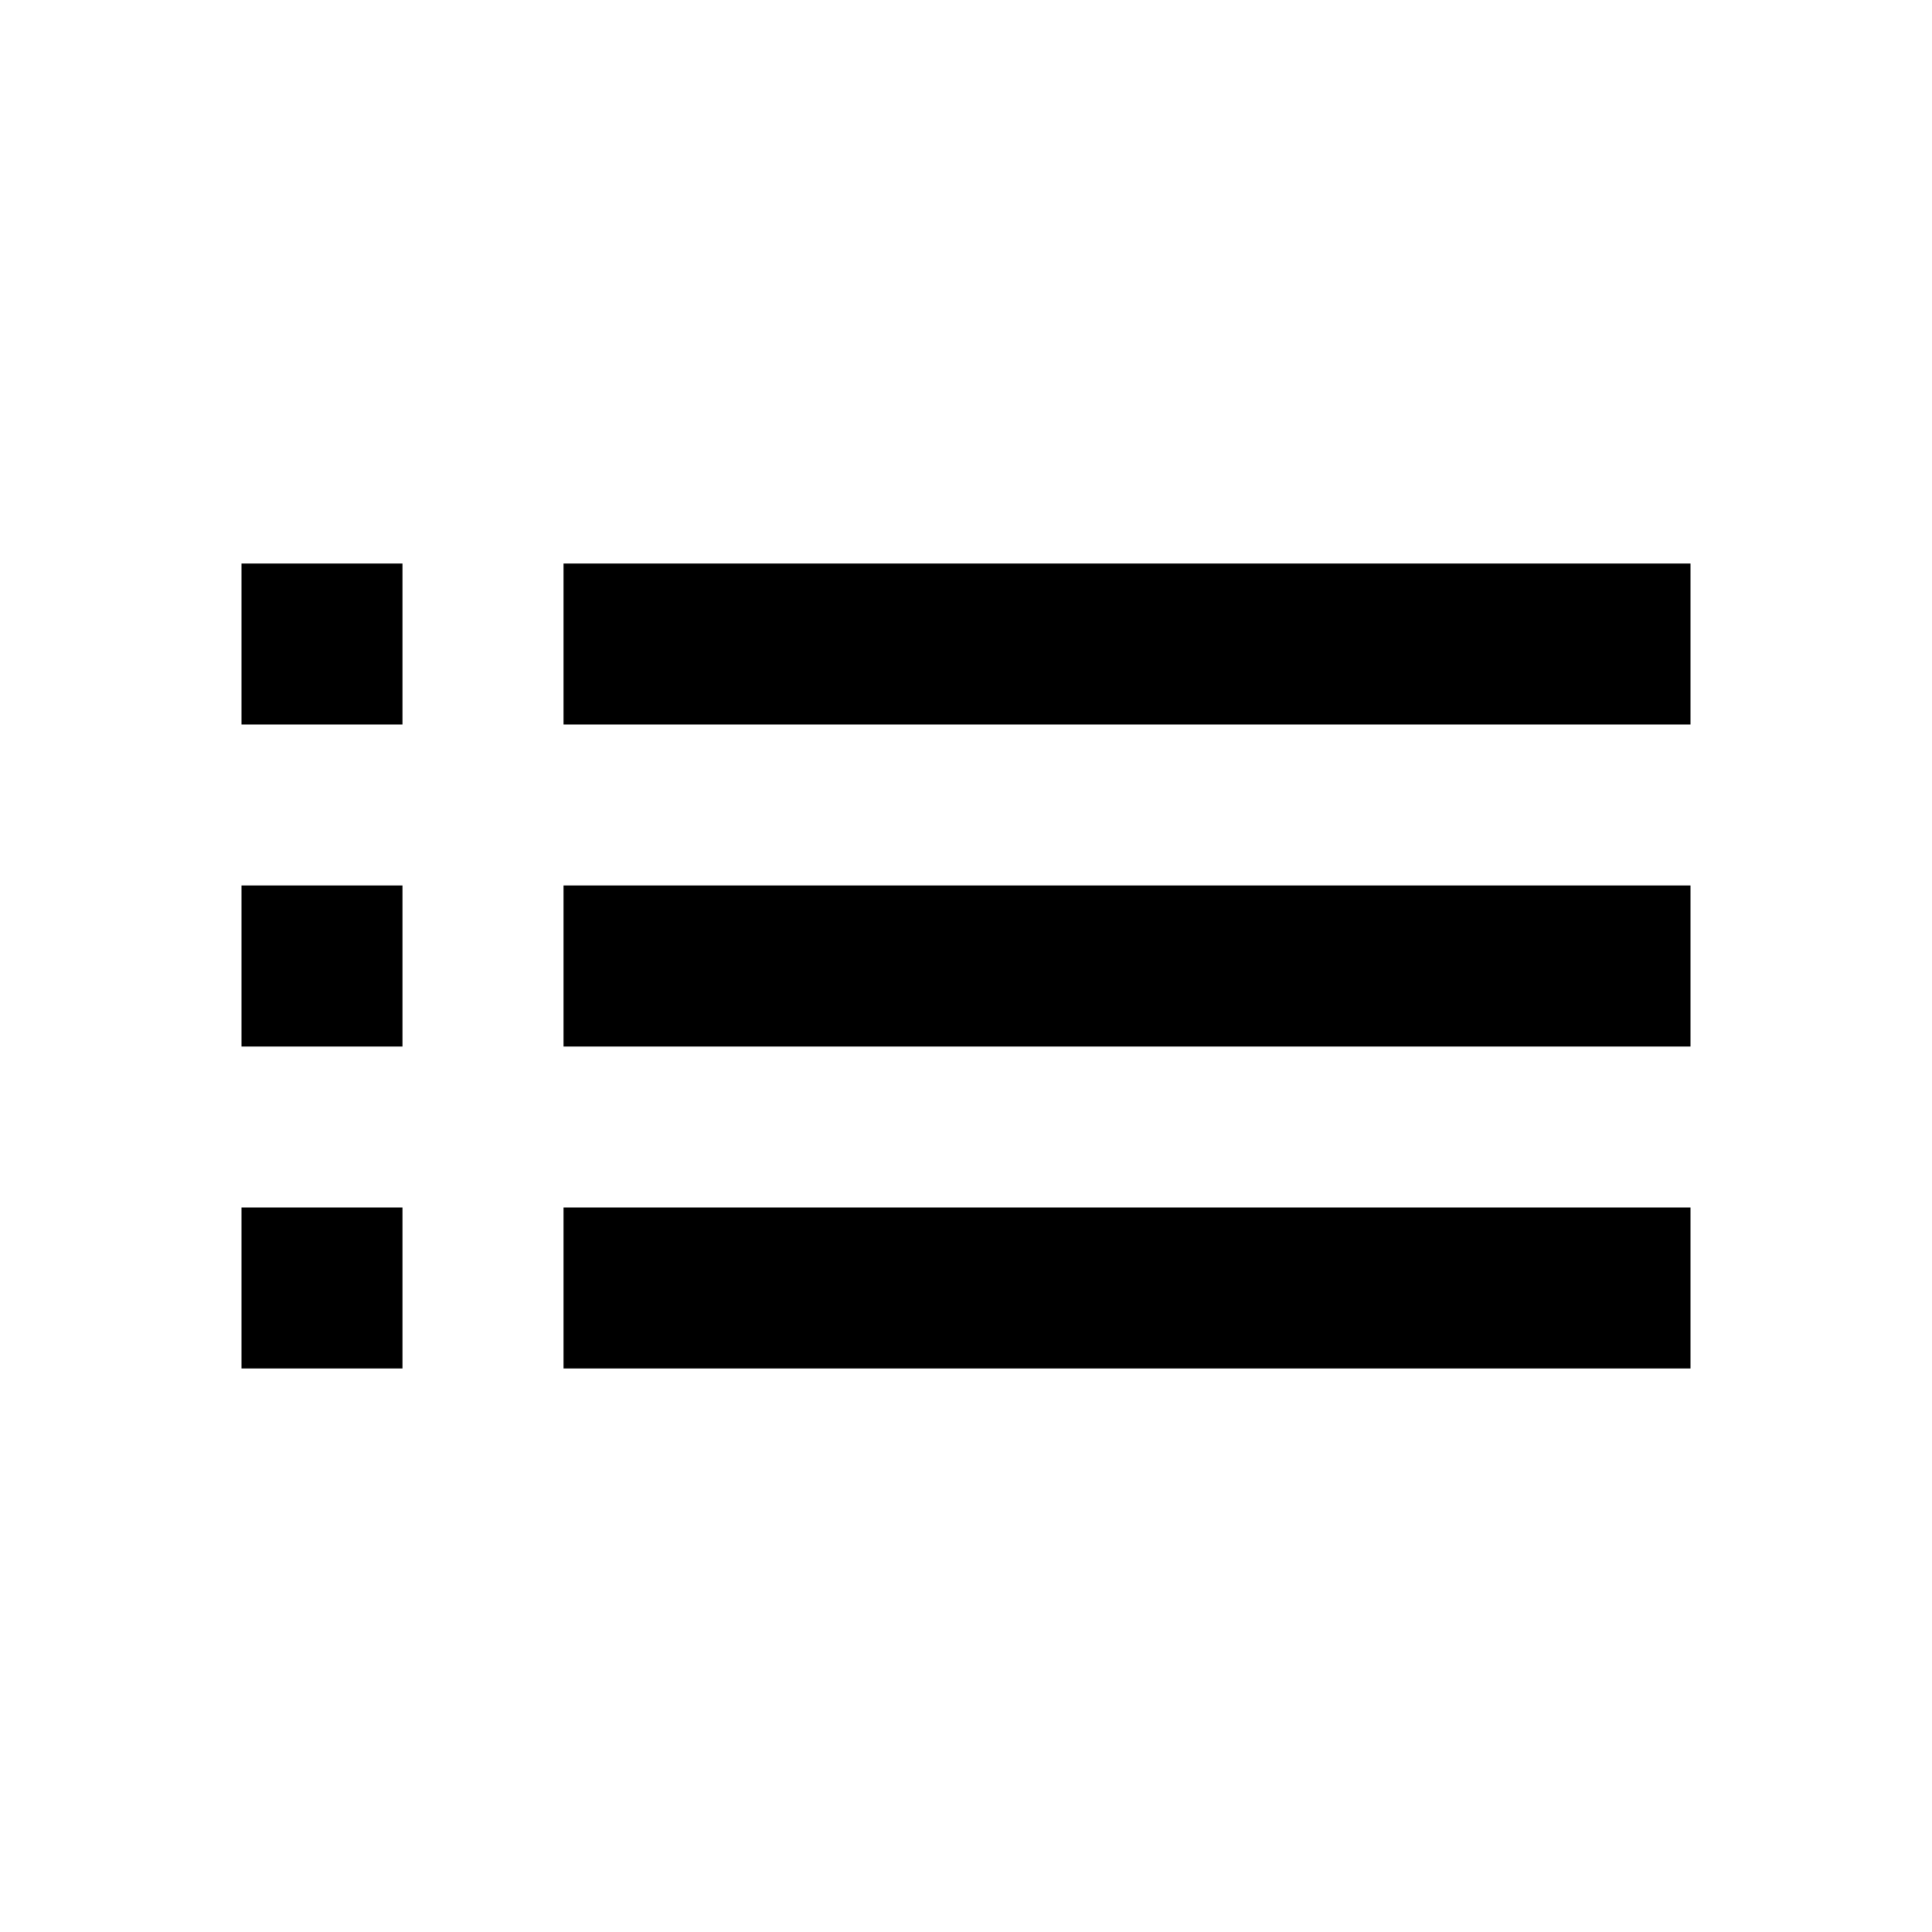
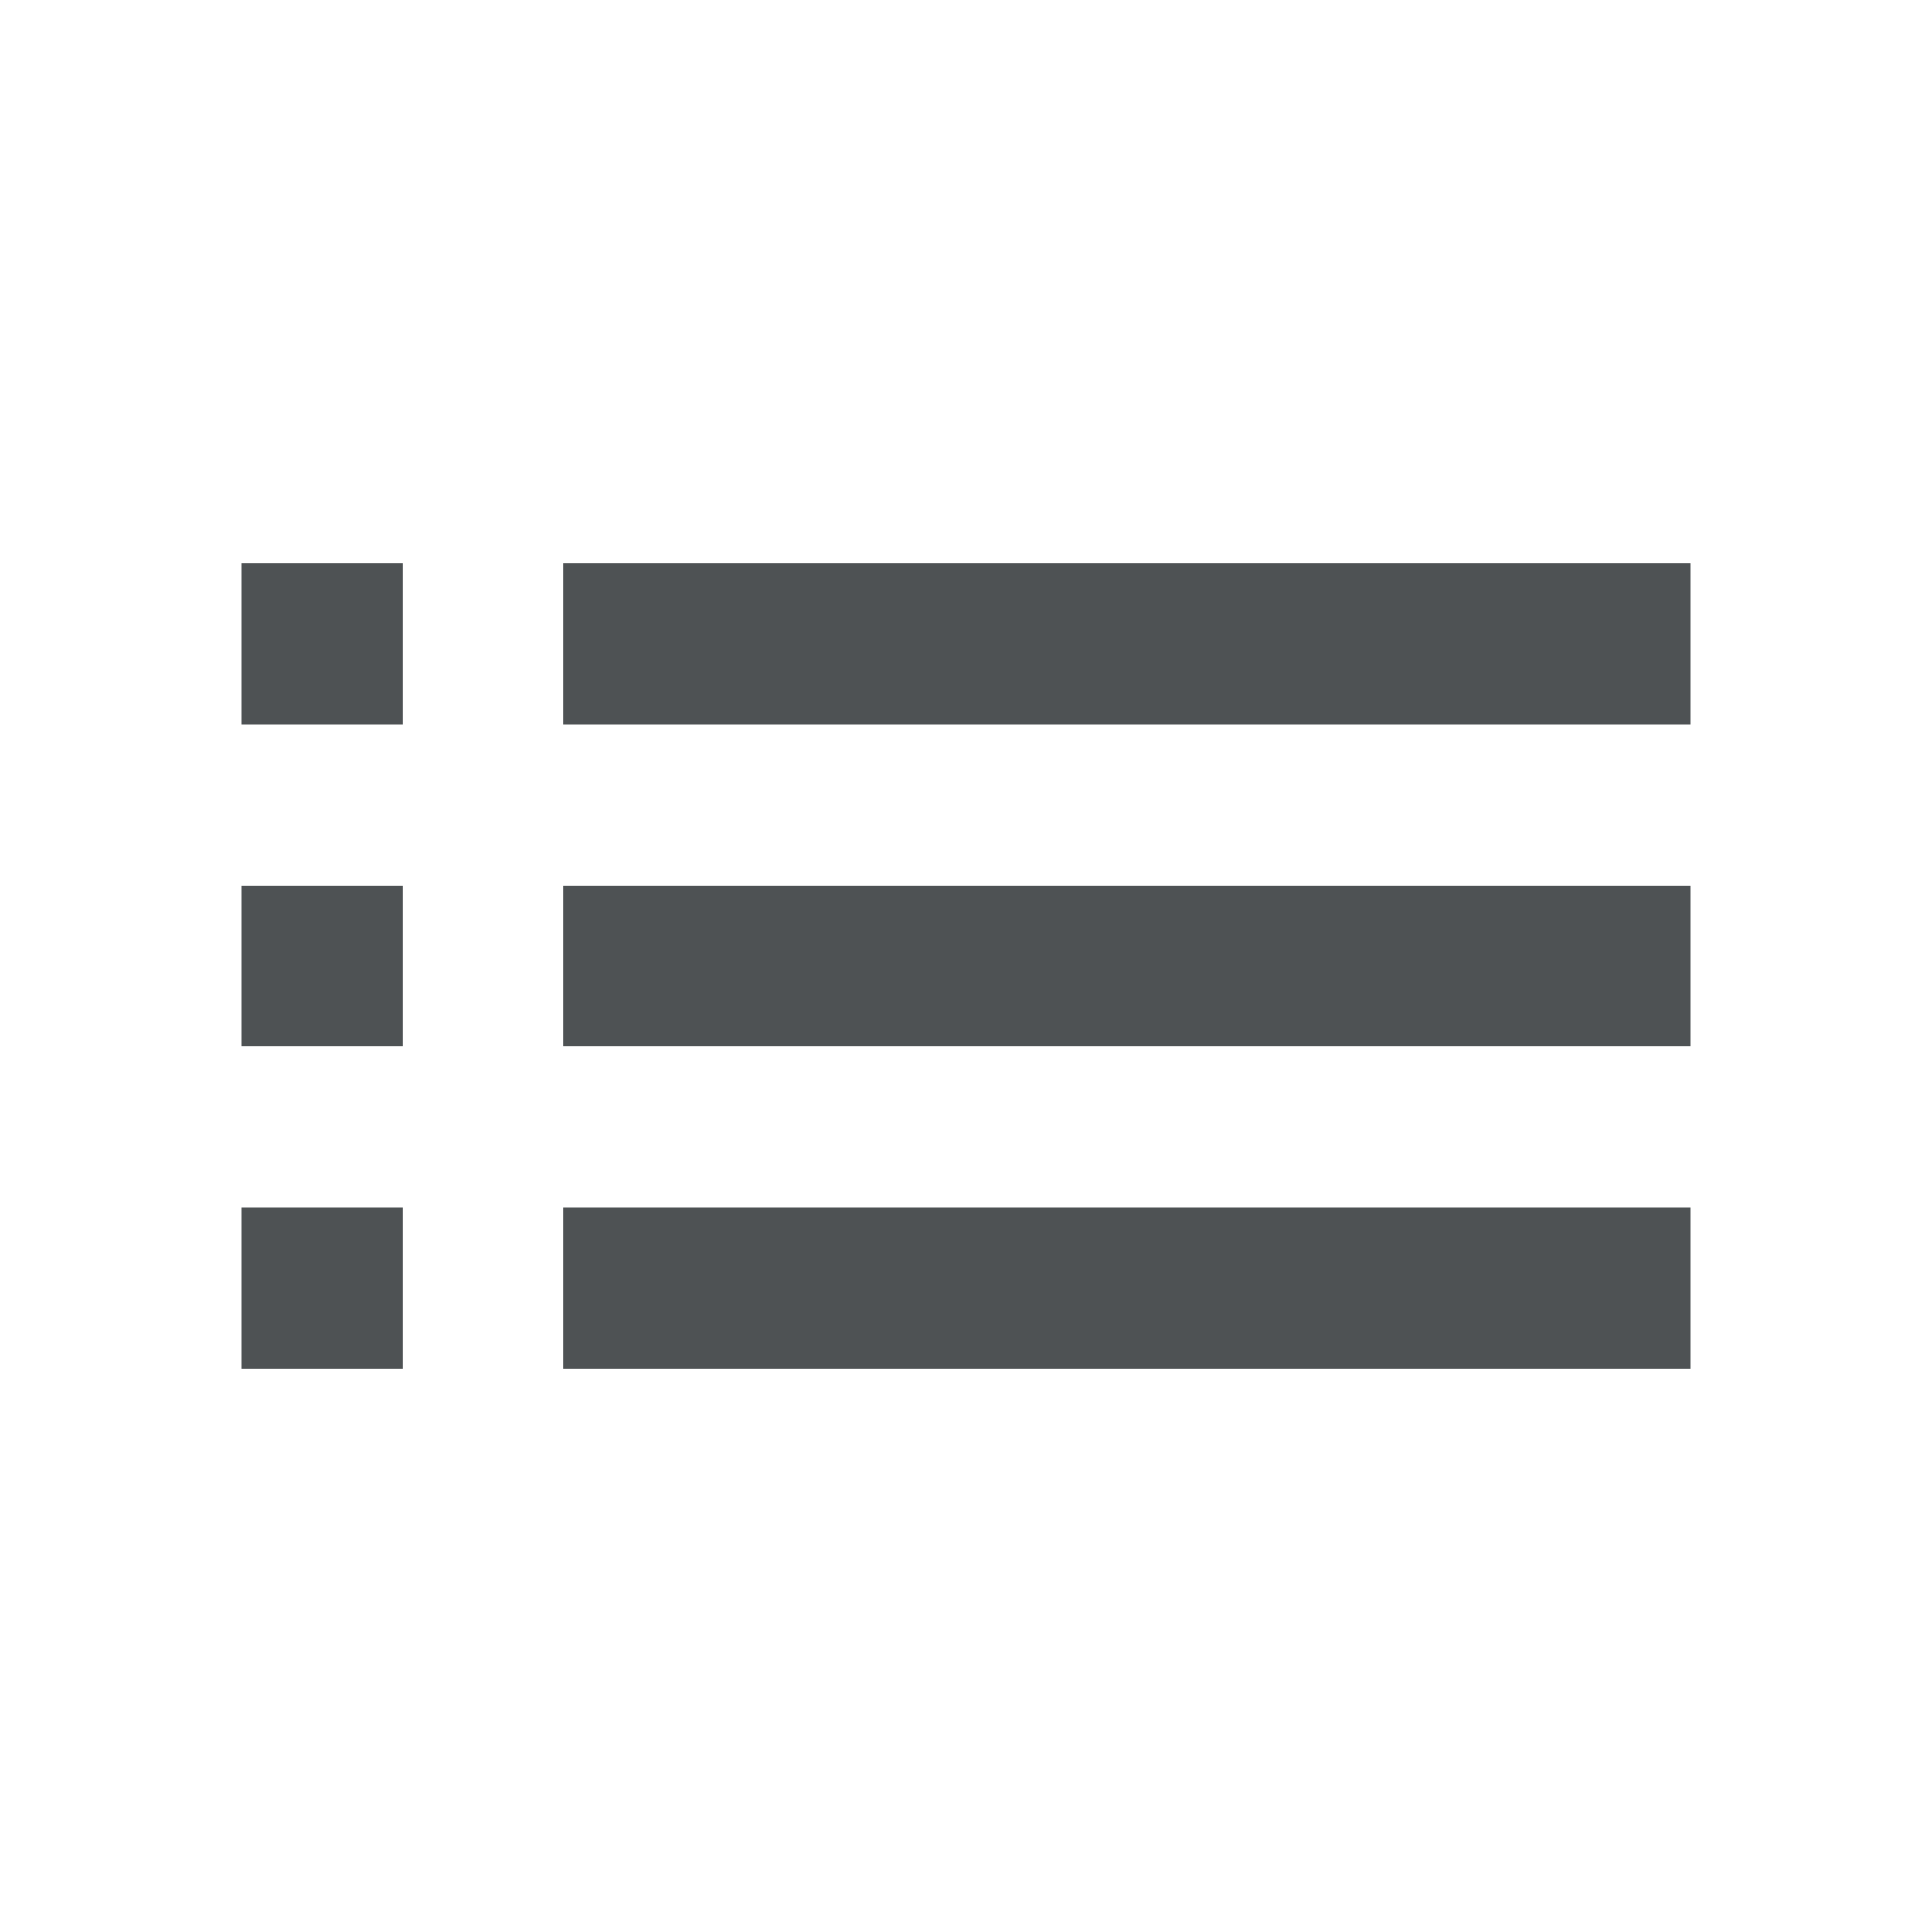
- <svg xmlns="http://www.w3.org/2000/svg" height="48px" viewBox="0 0 24 24" width="48px" fill="#000000">
+ <svg xmlns="http://www.w3.org/2000/svg" height="48px" viewBox="0 0 24 24" width="48px" fill="#4E5254">
  <g fill="none">
    <path d="M0 0h24v24H0V0z" />
    <path d="M0 0h24v24H0V0z" opacity=".87" />
  </g>
  <path d="M3 13h2v-2H3v2zm0 4h2v-2H3v2zm0-8h2V7H3v2zm4 4h14v-2H7v2zm0 4h14v-2H7v2zM7 7v2h14V7H7zm-4 6h2v-2H3v2zm0 4h2v-2H3v2zm0-8h2V7H3v2zm4 4h14v-2H7v2zm0 4h14v-2H7v2zM7 7v2h14V7H7z" />
</svg>
